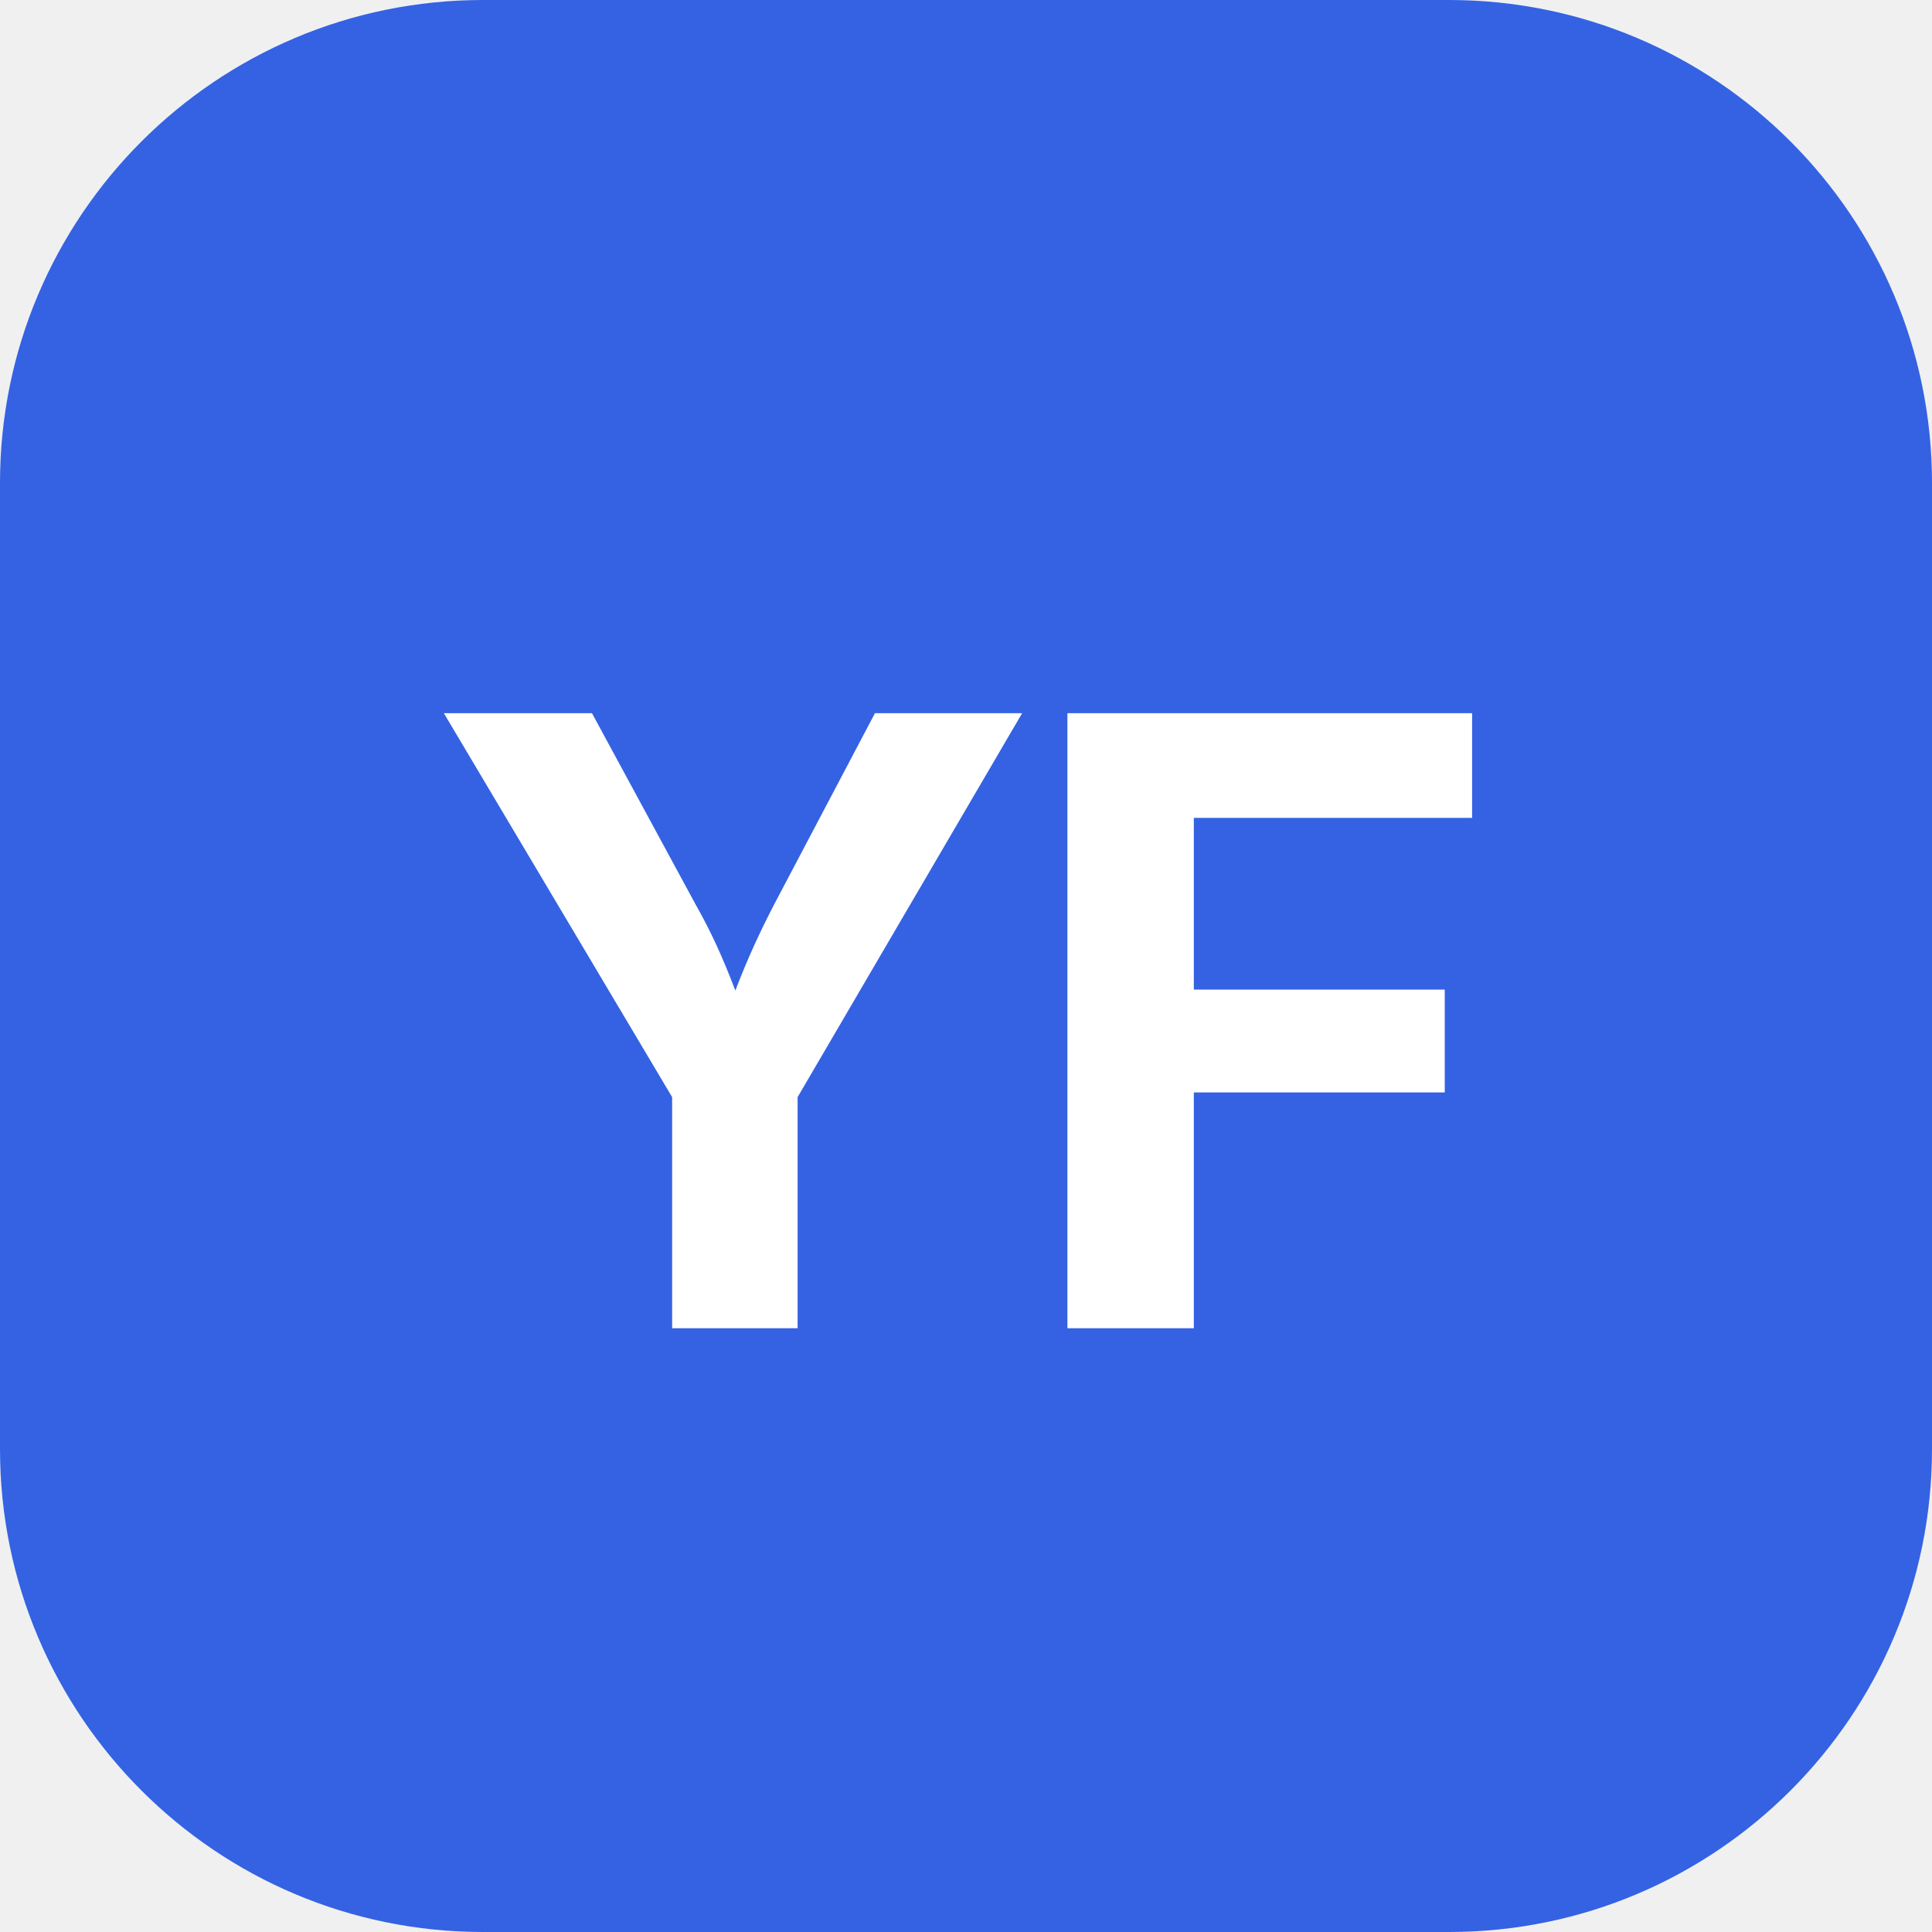
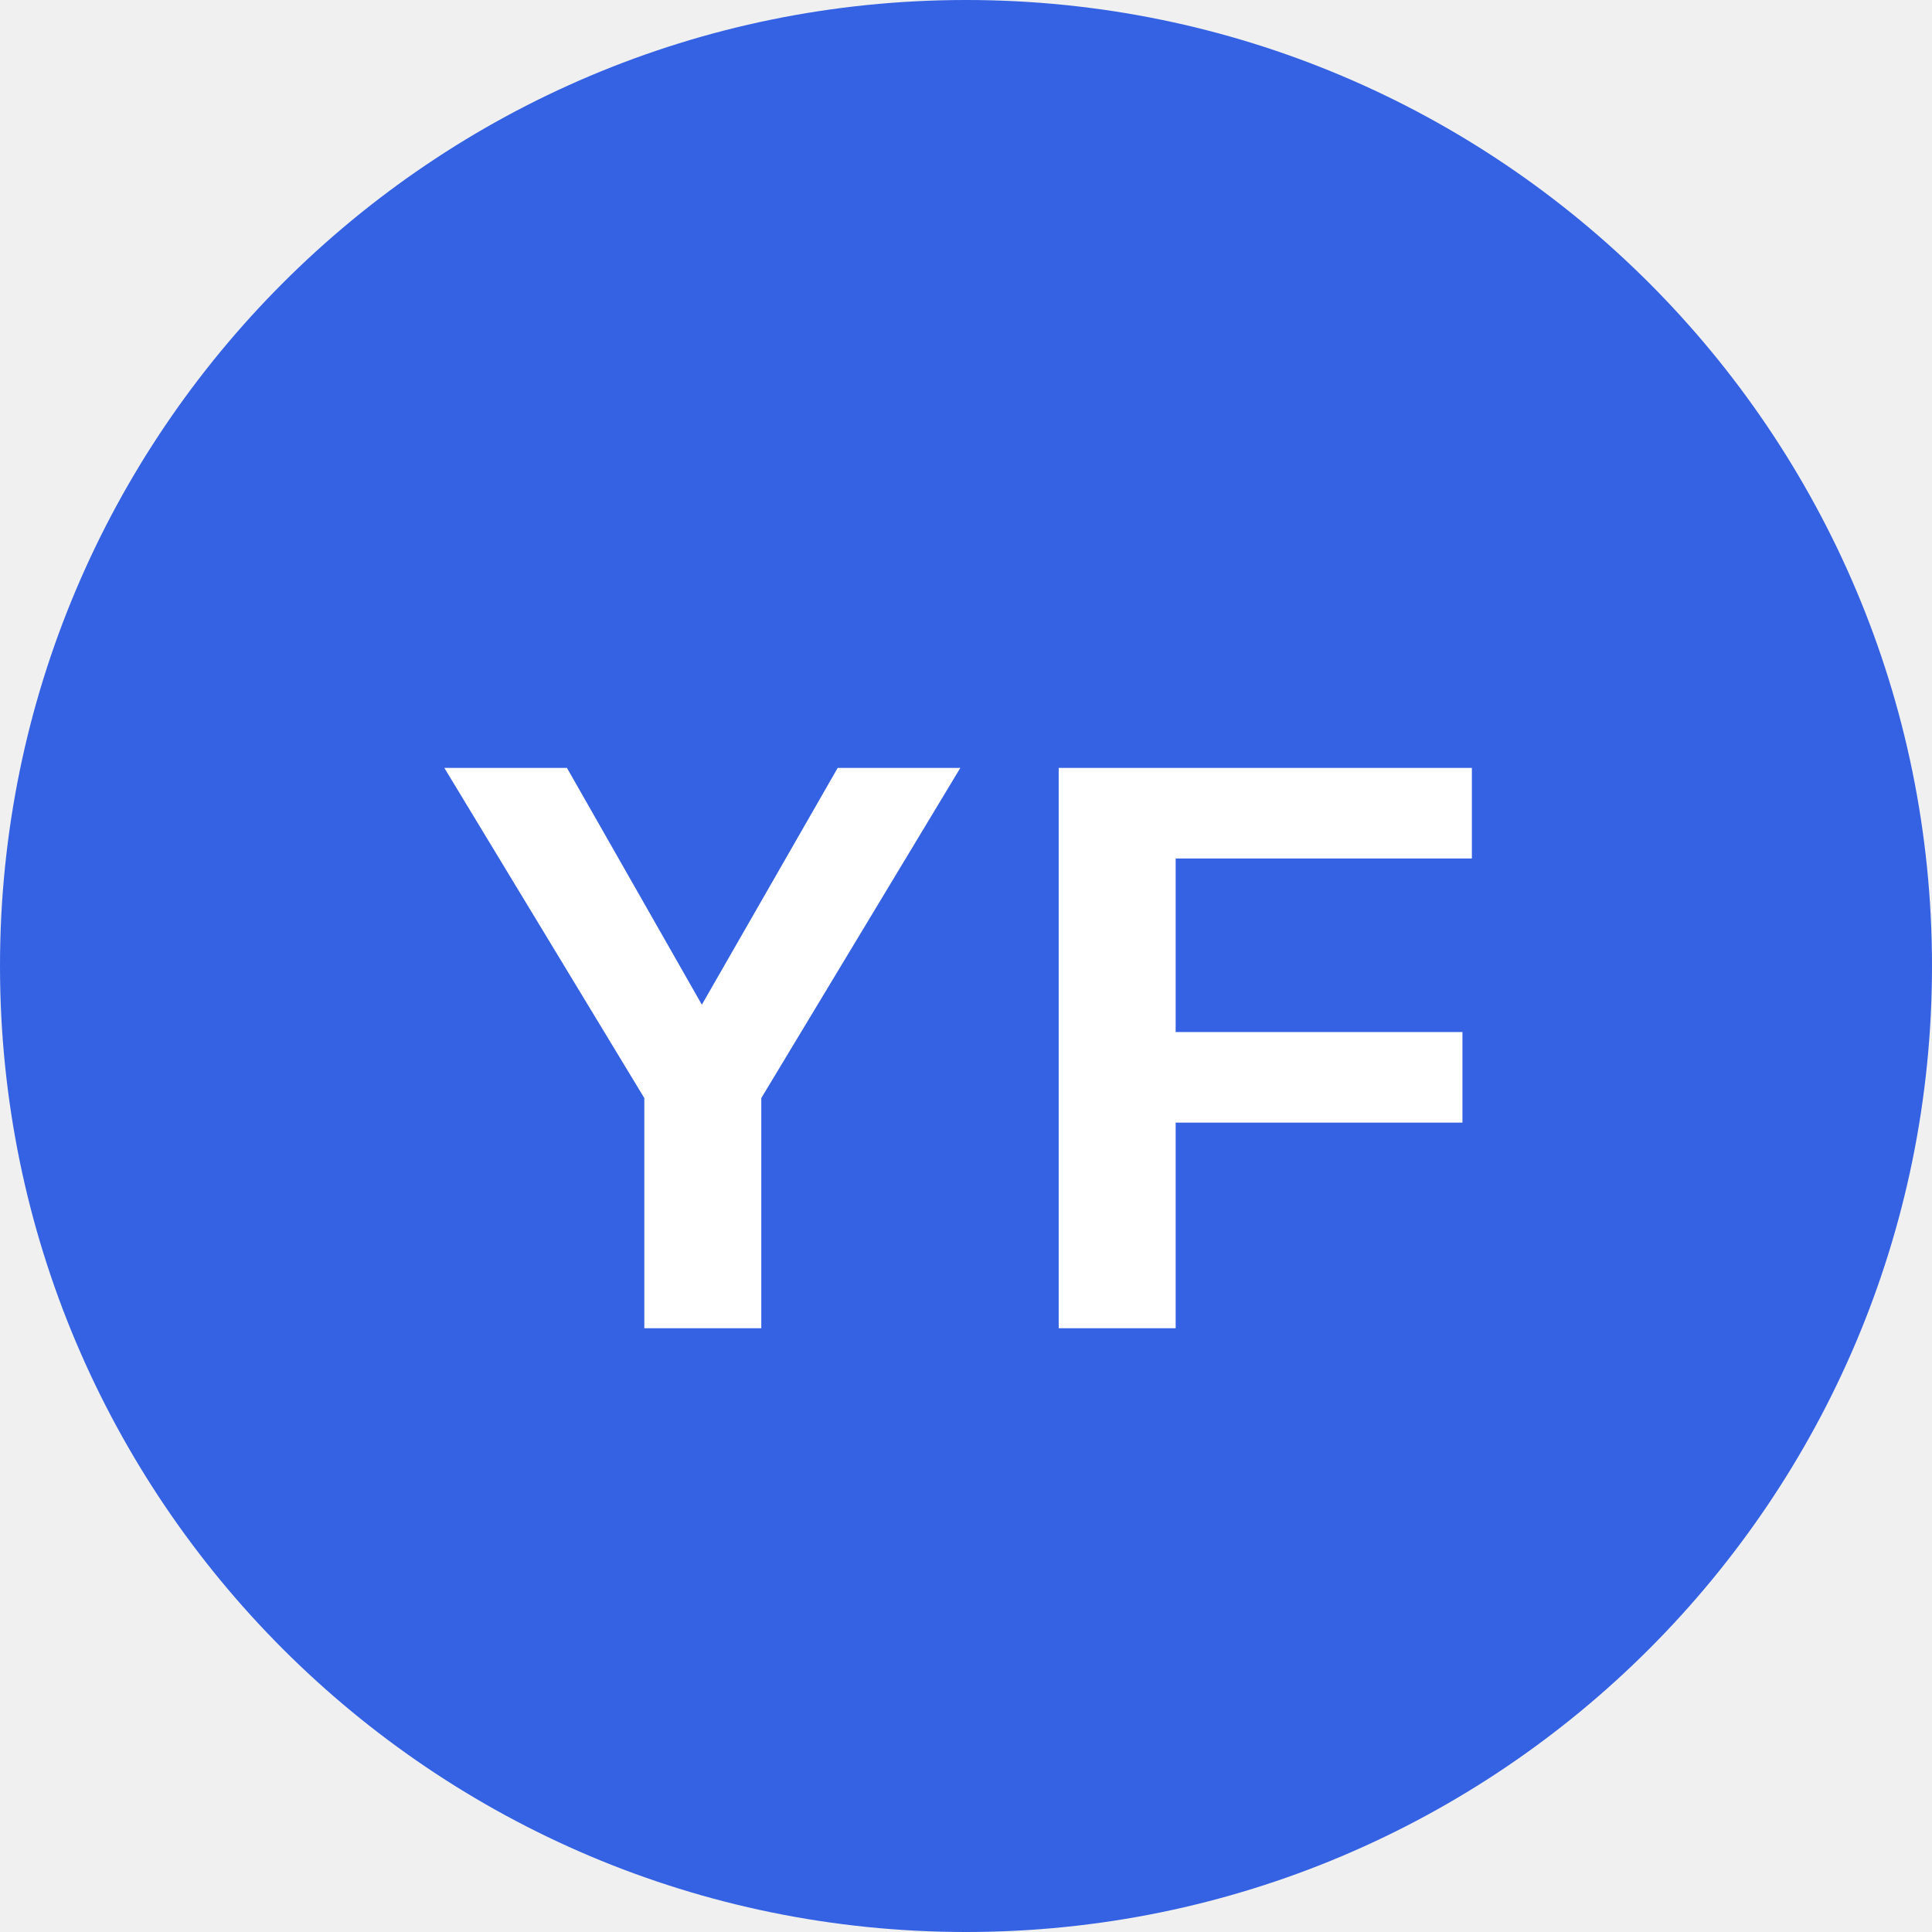
<svg xmlns="http://www.w3.org/2000/svg" viewBox="0 0 32 32">
-   <rect width="32" height="32" rx="8" fill="#3462e3" />
-   <text x="16" y="22" font-family="Inter, Arial, sans-serif" font-size="14" font-weight="700" fill="#ffffff" text-anchor="middle" letter-spacing="-0.5">YF</text>
+   <circle cx="16" cy="16" r="16" fill="#3462e3" />
+   <text x="16" y="22" font-family="Arial, Helvetica, sans-serif" font-weight="700" font-size="13.5" fill="white" text-anchor="middle" letter-spacing="0.5">YF</text>
</svg>
